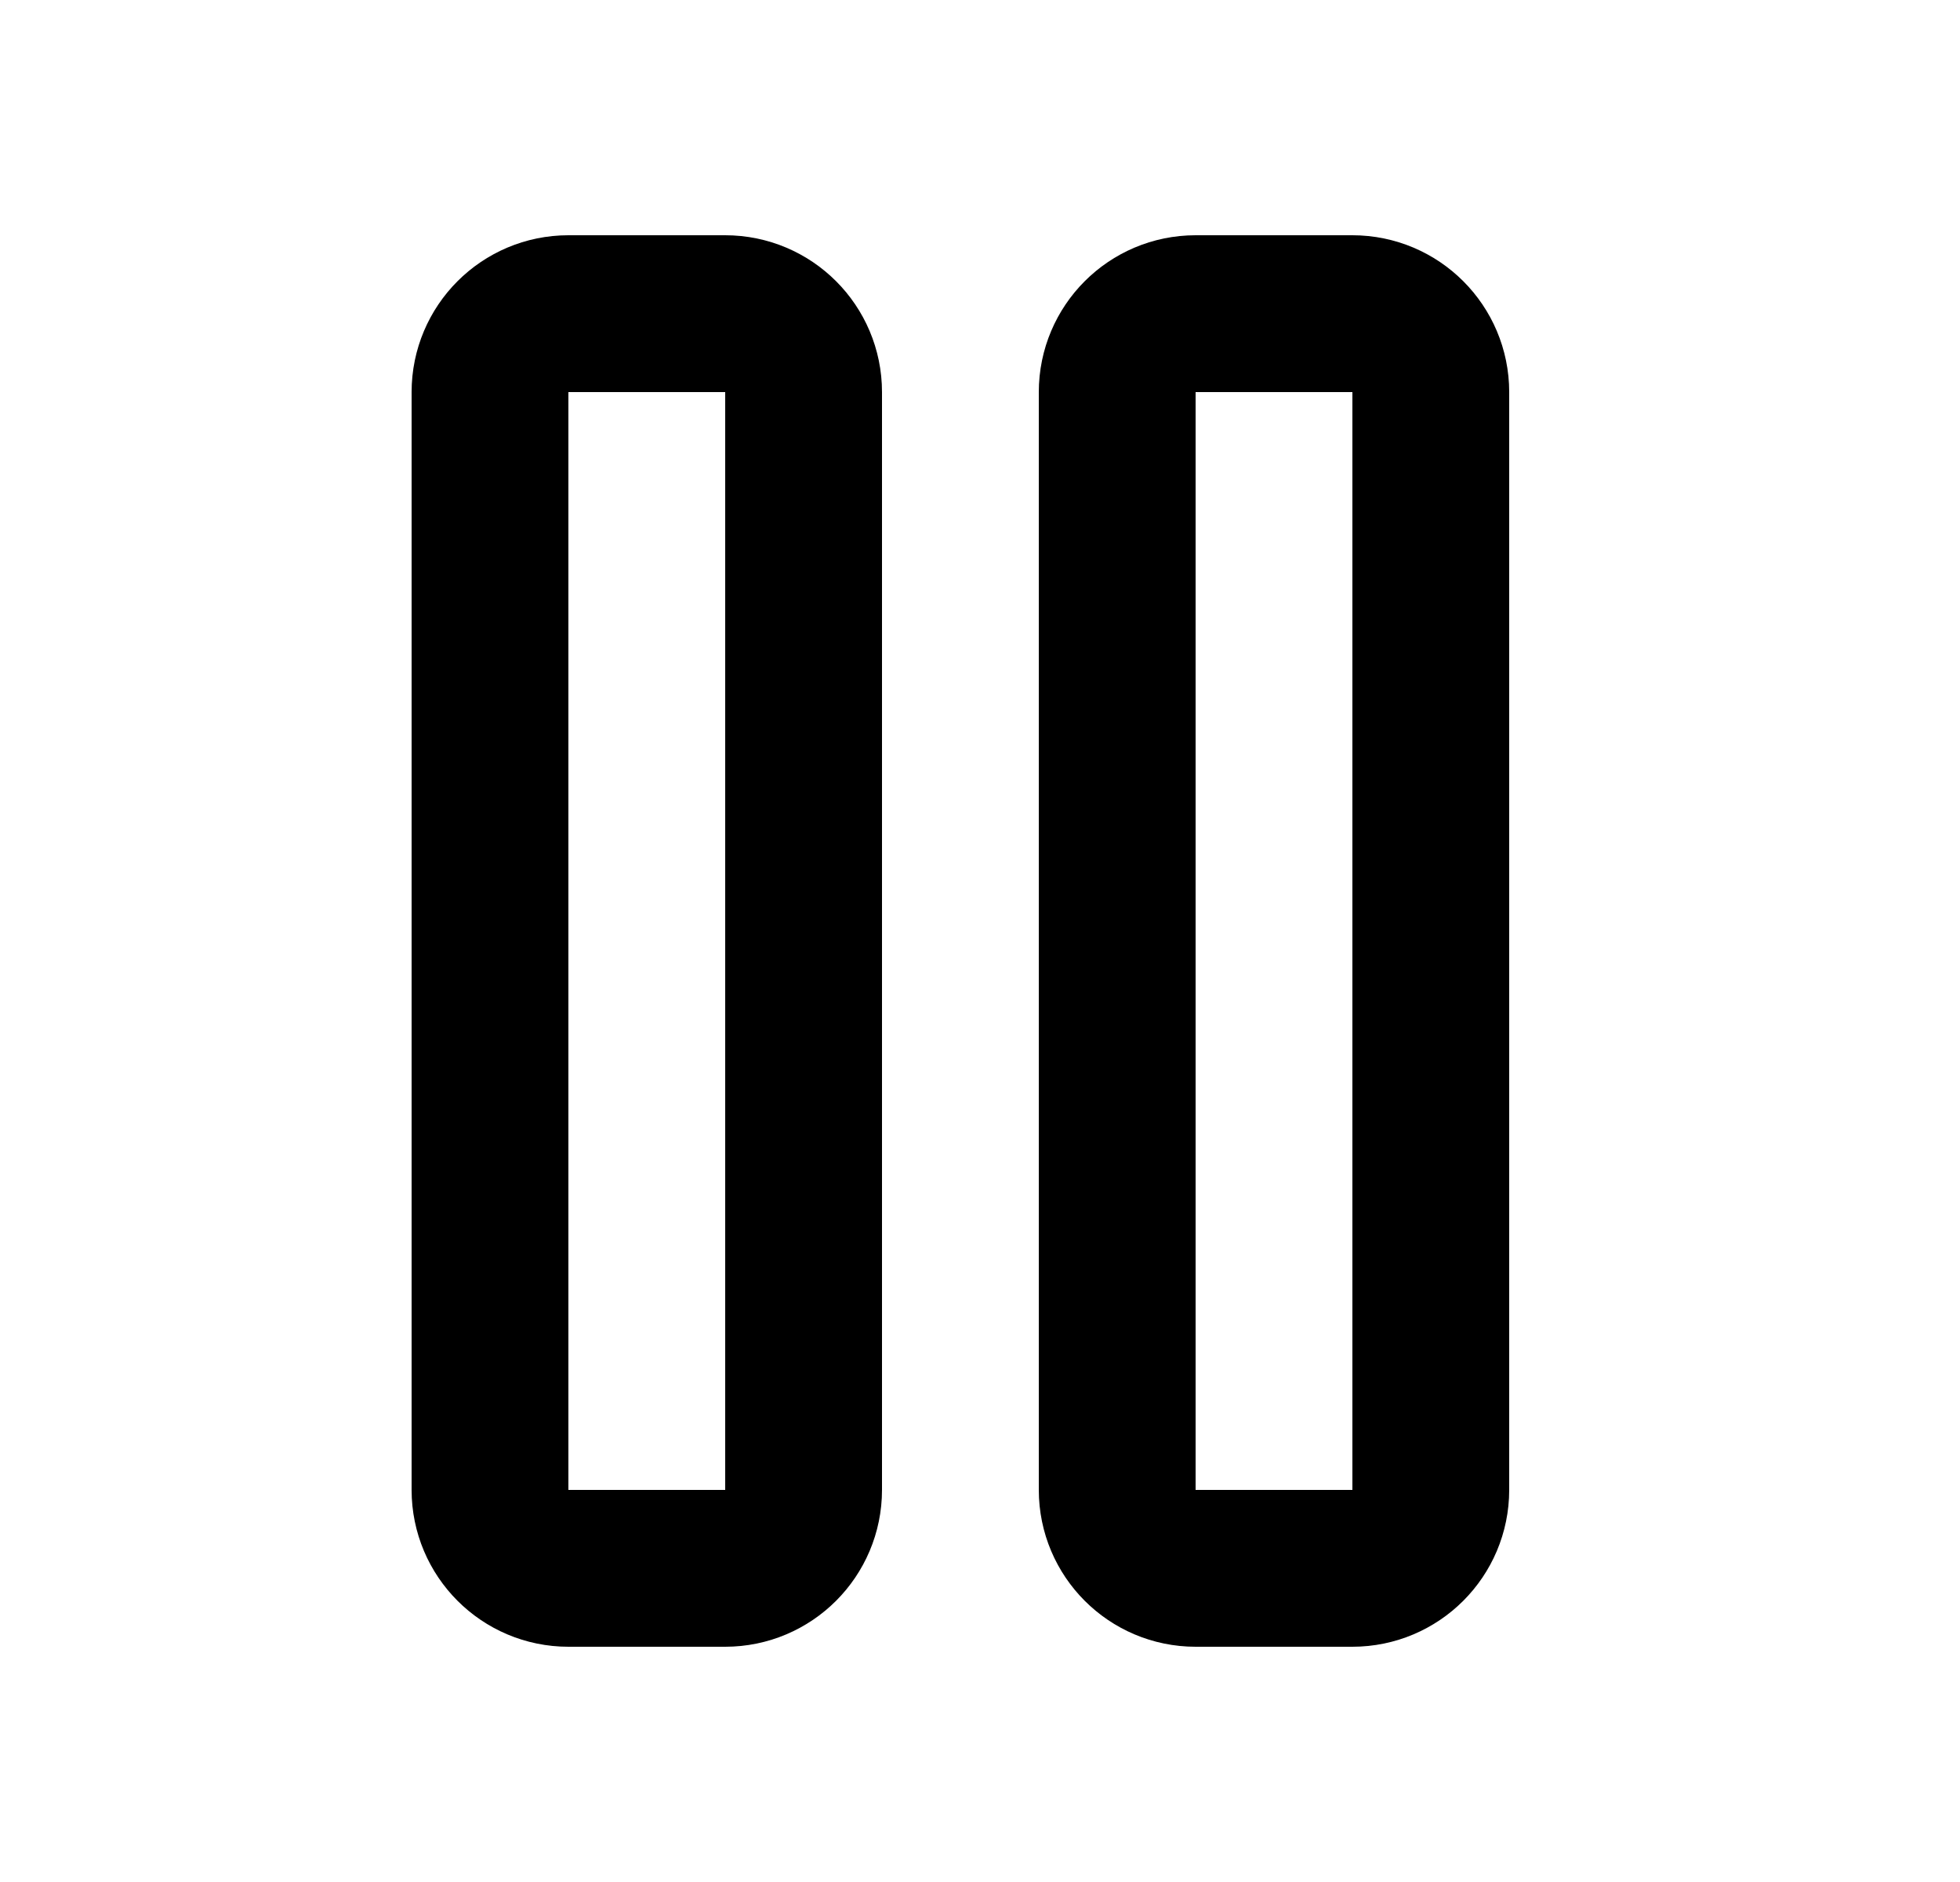
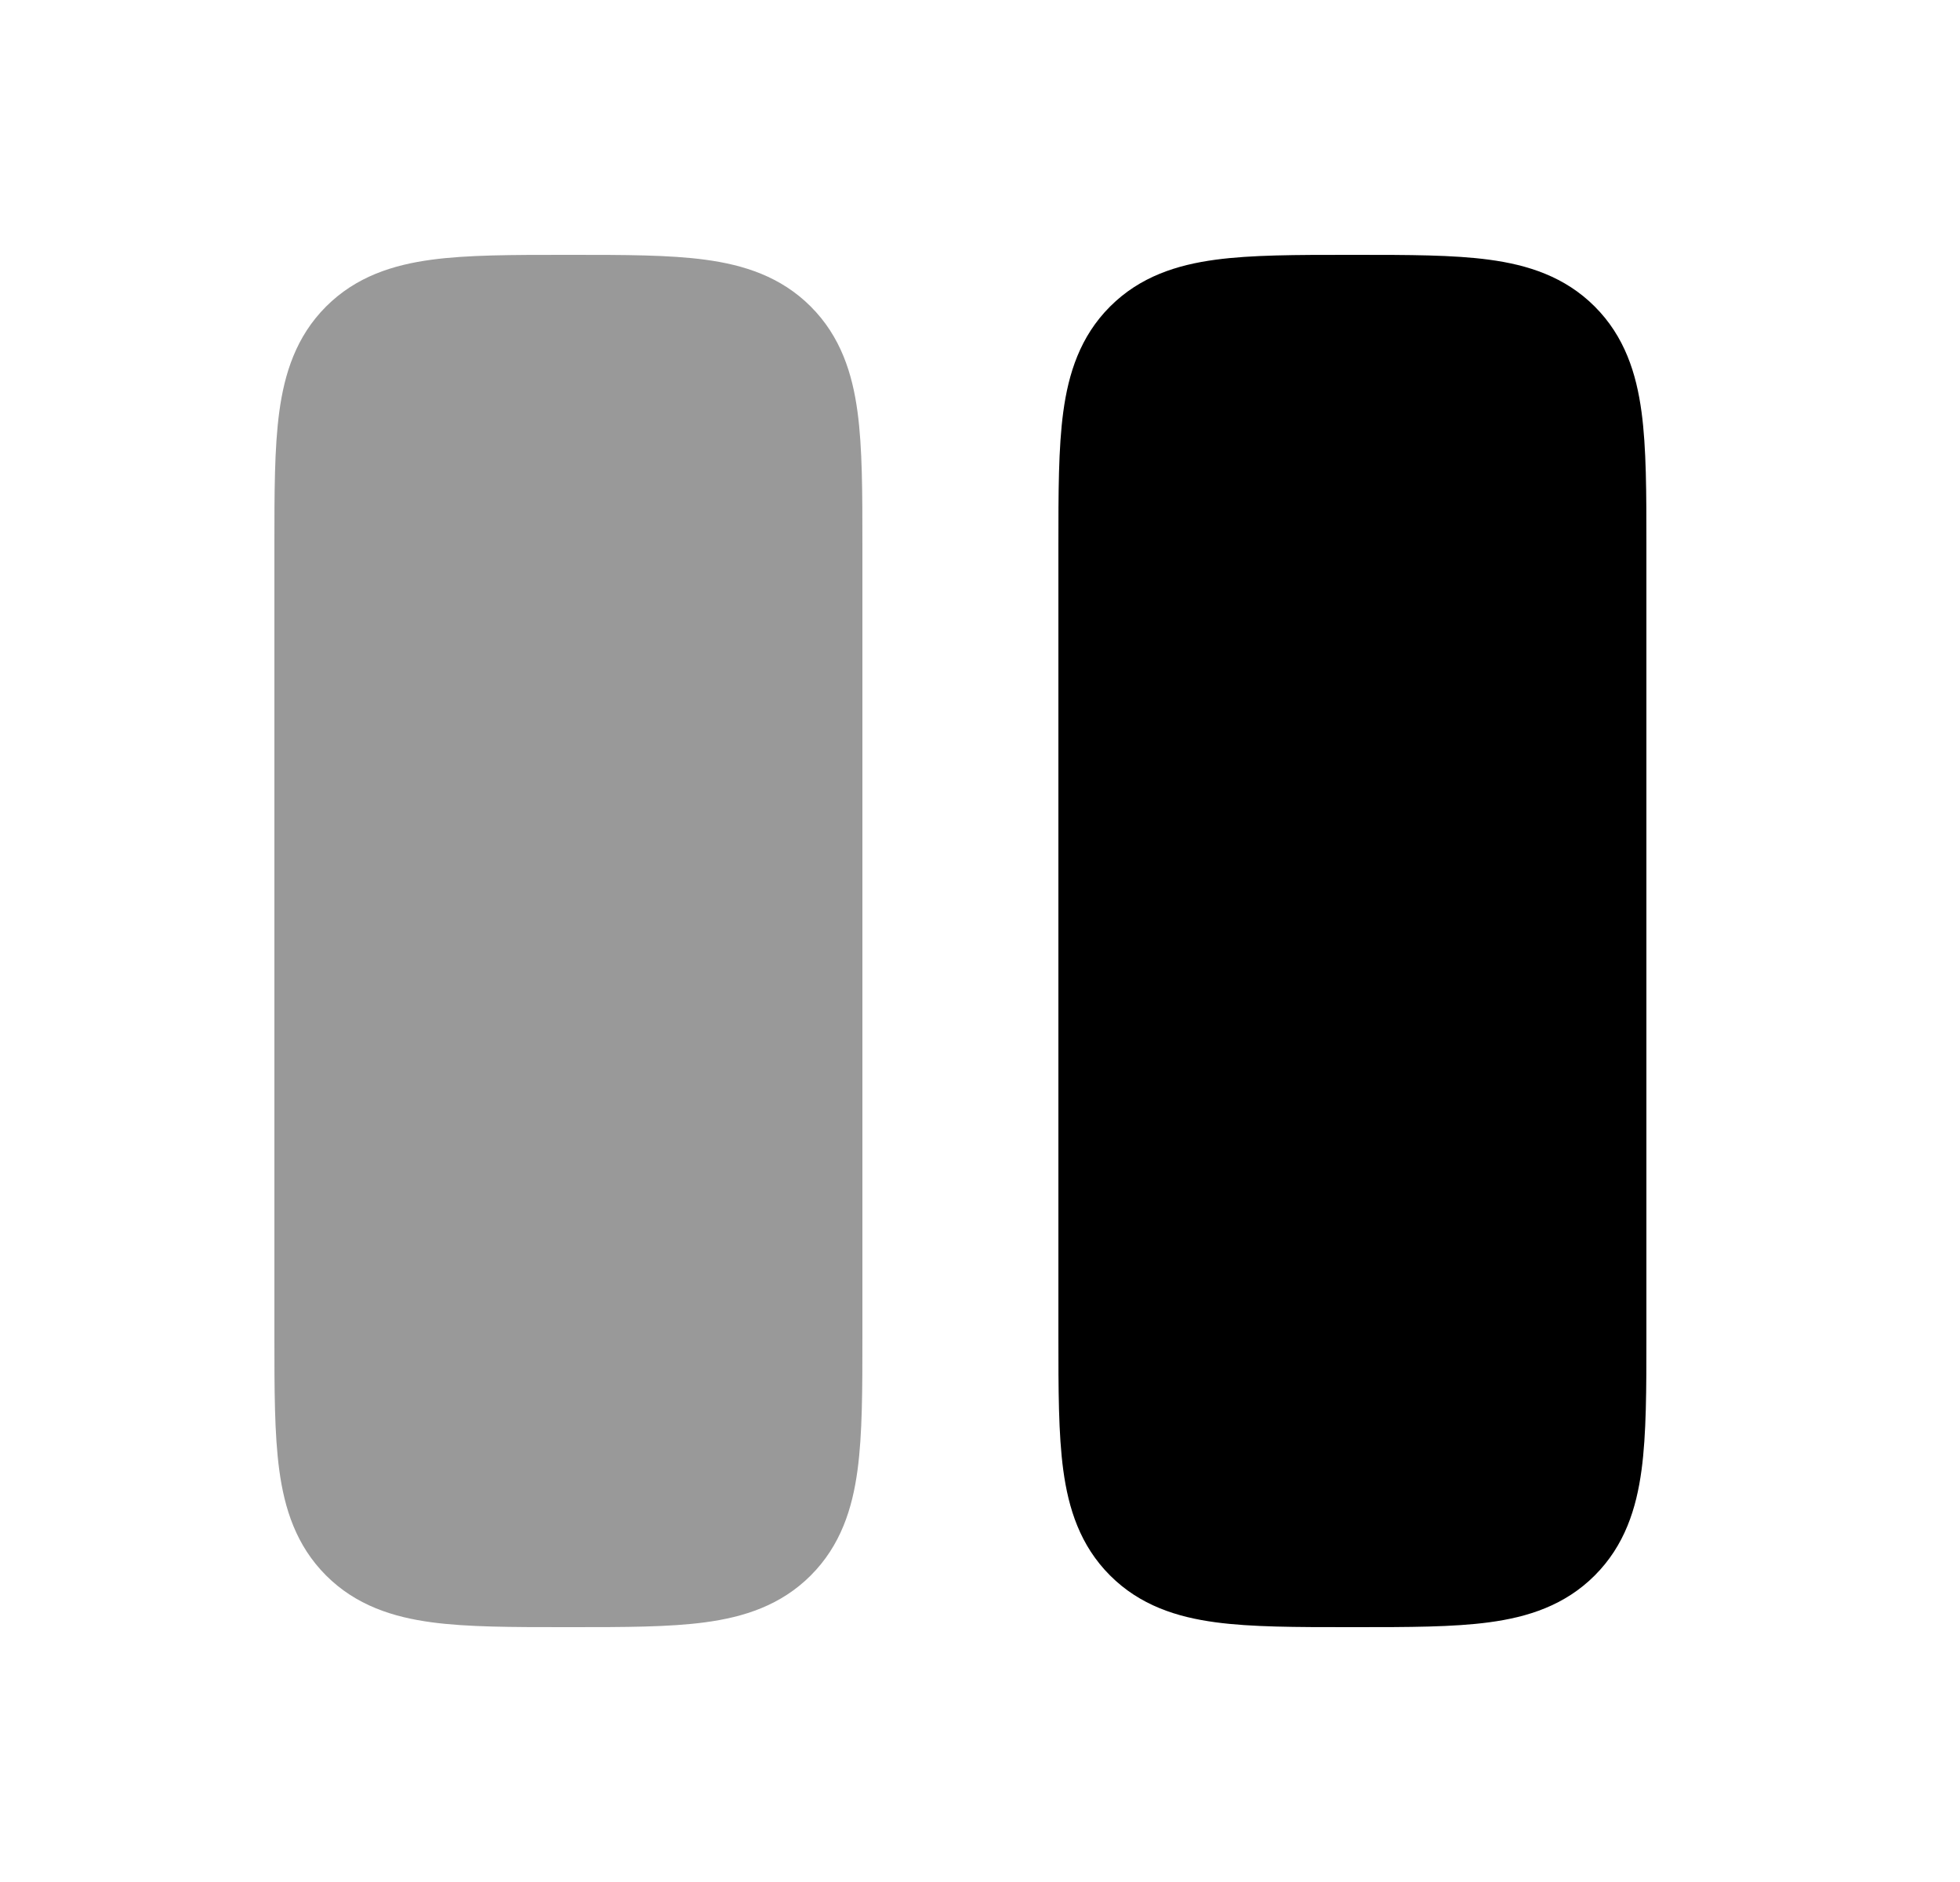
<svg xmlns="http://www.w3.org/2000/svg" width="25" height="24" viewBox="0 0 25 24" fill="none">
-   <path d="M17.25 4H15.25C14.698 4 14.25 4.448 14.25 5V19C14.25 19.552 14.698 20 15.25 20H17.25C17.802 20 18.25 19.552 18.25 19V5C18.25 4.448 17.802 4 17.25 4Z" stroke="black" stroke-width="2" stroke-linecap="round" stroke-linejoin="round" />
-   <path d="M9.25 4H7.25C6.698 4 6.25 4.448 6.25 5V19C6.25 19.552 6.698 20 7.25 20H9.25C9.802 20 10.25 19.552 10.25 19V5C10.25 4.448 9.802 4 9.25 4Z" stroke="black" stroke-width="2" stroke-linecap="round" stroke-linejoin="round" />
+   <path d="M17.201 3.25H17.25H17.299C17.964 3.25 18.537 3.25 18.996 3.312C19.488 3.378 19.959 3.527 20.341 3.909C20.723 4.291 20.872 4.763 20.938 5.254C21 5.713 21 6.286 21 6.951V17.049C21 17.714 21 18.287 20.938 18.746C20.872 19.238 20.723 19.709 20.341 20.091C19.959 20.473 19.488 20.622 18.996 20.688C18.537 20.75 17.964 20.75 17.299 20.75H17.201C16.536 20.75 15.963 20.75 15.504 20.688C15.012 20.622 14.541 20.473 14.159 20.091C13.777 19.709 13.628 19.238 13.562 18.746C13.5 18.287 13.5 17.714 13.5 17.049V6.951C13.5 6.286 13.5 5.713 13.562 5.254C13.628 4.763 13.777 4.291 14.159 3.909C14.541 3.527 15.012 3.378 15.504 3.312C15.963 3.25 16.536 3.25 17.201 3.25Z" fill="black" />
+   <path opacity="0.4" d="M7.201 3.25H7.25H7.299C7.964 3.25 8.537 3.25 8.996 3.312C9.488 3.378 9.959 3.527 10.341 3.909C10.723 4.291 10.872 4.763 10.938 5.254C11 5.713 11 6.286 11 6.951V17.049C11 17.714 11 18.287 10.938 18.746C10.872 19.238 10.723 19.709 10.341 20.091C9.959 20.473 9.488 20.622 8.996 20.688C8.537 20.75 7.964 20.75 7.299 20.75H7.201C6.536 20.75 5.963 20.75 5.504 20.688C5.013 20.622 4.541 20.473 4.159 20.091C3.777 19.709 3.628 19.238 3.562 18.746C3.5 18.287 3.5 17.714 3.5 17.049V6.951C3.5 6.286 3.5 5.713 3.562 5.254C3.628 4.763 3.777 4.291 4.159 3.909C4.541 3.527 5.013 3.378 5.504 3.312C5.963 3.25 6.536 3.25 7.201 3.25Z" fill="black" />
</svg>
